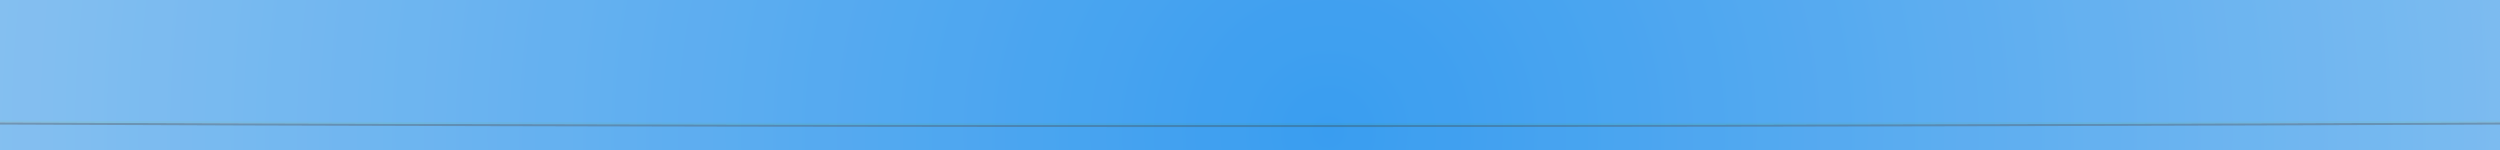
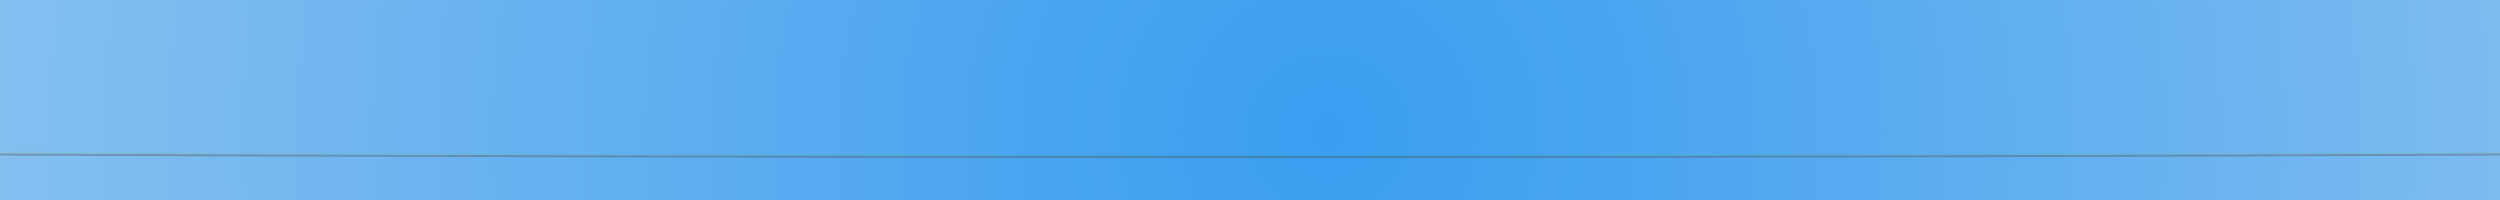
- <svg xmlns="http://www.w3.org/2000/svg" xmlns:xlink="http://www.w3.org/1999/xlink" width="600" height="36" viewBox="0 0 158.75 9.525" version="1.1" id="svg5">
+ <svg xmlns="http://www.w3.org/2000/svg" xmlns:xlink="http://www.w3.org/1999/xlink" width="600" height="48" viewBox="0 0 158.75 12.7" version="1.1" id="svg5">
  <defs id="defs2">
    <linearGradient id="linearGradient23567">
      <stop style="stop-color:#ff6600;stop-opacity:1;" offset="0" id="stop23563" />
      <stop style="stop-color:#ff6600;stop-opacity:0;" offset="1" id="stop23565" />
    </linearGradient>
    <rect x="3.655" y="1.205" width="2557.351" height="1596.387" id="rect10599" />
    <rect x="2.486" y="0.149" width="2560.902" height="1595.442" id="rect7980" />
    <rect x="-3.987" y="0.517" width="2565.843" height="1599.677" id="rect7974" />
    <linearGradient id="linearGradient63720">
      <stop style="stop-color:#000000;stop-opacity:1;" offset="0" id="stop63718" />
    </linearGradient>
    <linearGradient id="linearGradient62224">
      <stop style="stop-color:#000000;stop-opacity:1;" offset="0" id="stop62222" />
    </linearGradient>
    <clipPath clipPathUnits="userSpaceOnUse" id="clipPath2118">
      <circle style="display:none;opacity:1;fill:#ff0066;fill-opacity:0.722;stroke:none;stroke-width:4.763;stroke-linecap:round;stroke-linejoin:round;paint-order:markers stroke fill" id="circle2120" cx="338.667" cy="141.818" r="266.196" />
    </clipPath>
    <filter style="color-interpolation-filters:sRGB" id="filter66539" x="-0.002" y="-0.002" width="1.004" height="1.004">
      <feSpecularLighting in="SourceAlpha" surfaceScale="1" specularConstant="2" specularExponent="18.5" id="feSpecularLighting66531">
        <feDistantLight elevation="30" azimuth="225" id="feDistantLight66529" />
      </feSpecularLighting>
      <feComposite result="result0" operator="atop" in2="SourceGraphic" id="feComposite66533" />
      <feMorphology radius="2" result="result1" in="SourceAlpha" operator="dilate" id="feMorphology66535" />
      <feComposite in="result0" in2="result1" id="feComposite66537" result="fbSourceGraphic" />
      <feColorMatrix result="fbSourceGraphicAlpha" in="fbSourceGraphic" values="0 0 0 -1 0 0 0 0 -1 0 0 0 0 -1 0 0 0 0 1 0" id="feColorMatrix68022" />
      <feTurbulence id="feTurbulence68024" baseFrequency="0.05" numOctaves="5" type="fractalNoise" result="result91" />
      <feDisplacementMap in2="result91" id="feDisplacementMap68026" scale="25" result="result5" xChannelSelector="R" in="fbSourceGraphic" yChannelSelector="A" />
      <feComposite in2="result5" id="feComposite68028" in="fbSourceGraphic" operator="atop" />
    </filter>
    <radialGradient xlink:href="#linearGradient23567" id="radialGradient23569" cx="219.409" cy="-94.726" fx="219.409" fy="-94.726" r="438.639" gradientTransform="matrix(1,0,0,0.986415,0,-1.286852)" gradientUnits="userSpaceOnUse" />
  </defs>
  <g id="layer1">
    <path style="font-variation-settings:'wght' 900;opacity:0.81;mix-blend-mode:difference;fill:url(#radialGradient23569);fill-opacity:1;stroke:#f2f2f2;stroke-width:40.655;stroke-linecap:round;stroke-linejoin:round;stroke-miterlimit:3;stroke-dasharray:none;paint-order:stroke markers fill" id="path1714" d="M 416.103,294.921 C 399.308,304.617 188.753,281.577 169.466,279.55 150.179,277.522 -60.565,256.283 -74.977,243.306 -89.389,230.329 -132.541,22.96 -136.573,3.99 -140.605,-14.979 -185.528,-221.972 -177.64,-239.689 c 7.888,-17.717 191.773,-122.837 208.568,-132.534 16.795,-9.697 199.775,-116.385 219.062,-114.358 19.287,2.027 176.087,144.428 190.499,157.405 14.412,12.977 172.423,154.032 176.455,173.002 4.032,18.97 -82.946,212.099 -90.834,229.816 -7.888,17.717 -93.212,211.583 -110.007,221.279 z" transform="matrix(0.4659745,-0.04927238,0.04927238,0.4659745,-13.22514,63.325)" />
-     <ellipse style="display:inline;opacity:0.36;mix-blend-mode:darken;fill:#ffffff;fill-opacity:0.722;stroke:#4d4d4d;stroke-width:0.265;stroke-linecap:round;stroke-linejoin:round;stroke-miterlimit:3;stroke-dasharray:none;paint-order:stroke markers fill" id="path321" cx="79.375" cy="2.797" rx="319.504" ry="5.141" />
+     <ellipse style="display:inline;opacity:0.36;mix-blend-mode:darken;fill:#ffffff;fill-opacity:0.722;stroke:#4d4d4d;stroke-width:0.265;stroke-linecap:round;stroke-linejoin:round;stroke-miterlimit:3;stroke-dasharray:none;paint-order:stroke markers fill" id="path321" cx="79.375" cy="4.763" rx="319.504" ry="5.141" />
  </g>
</svg>
